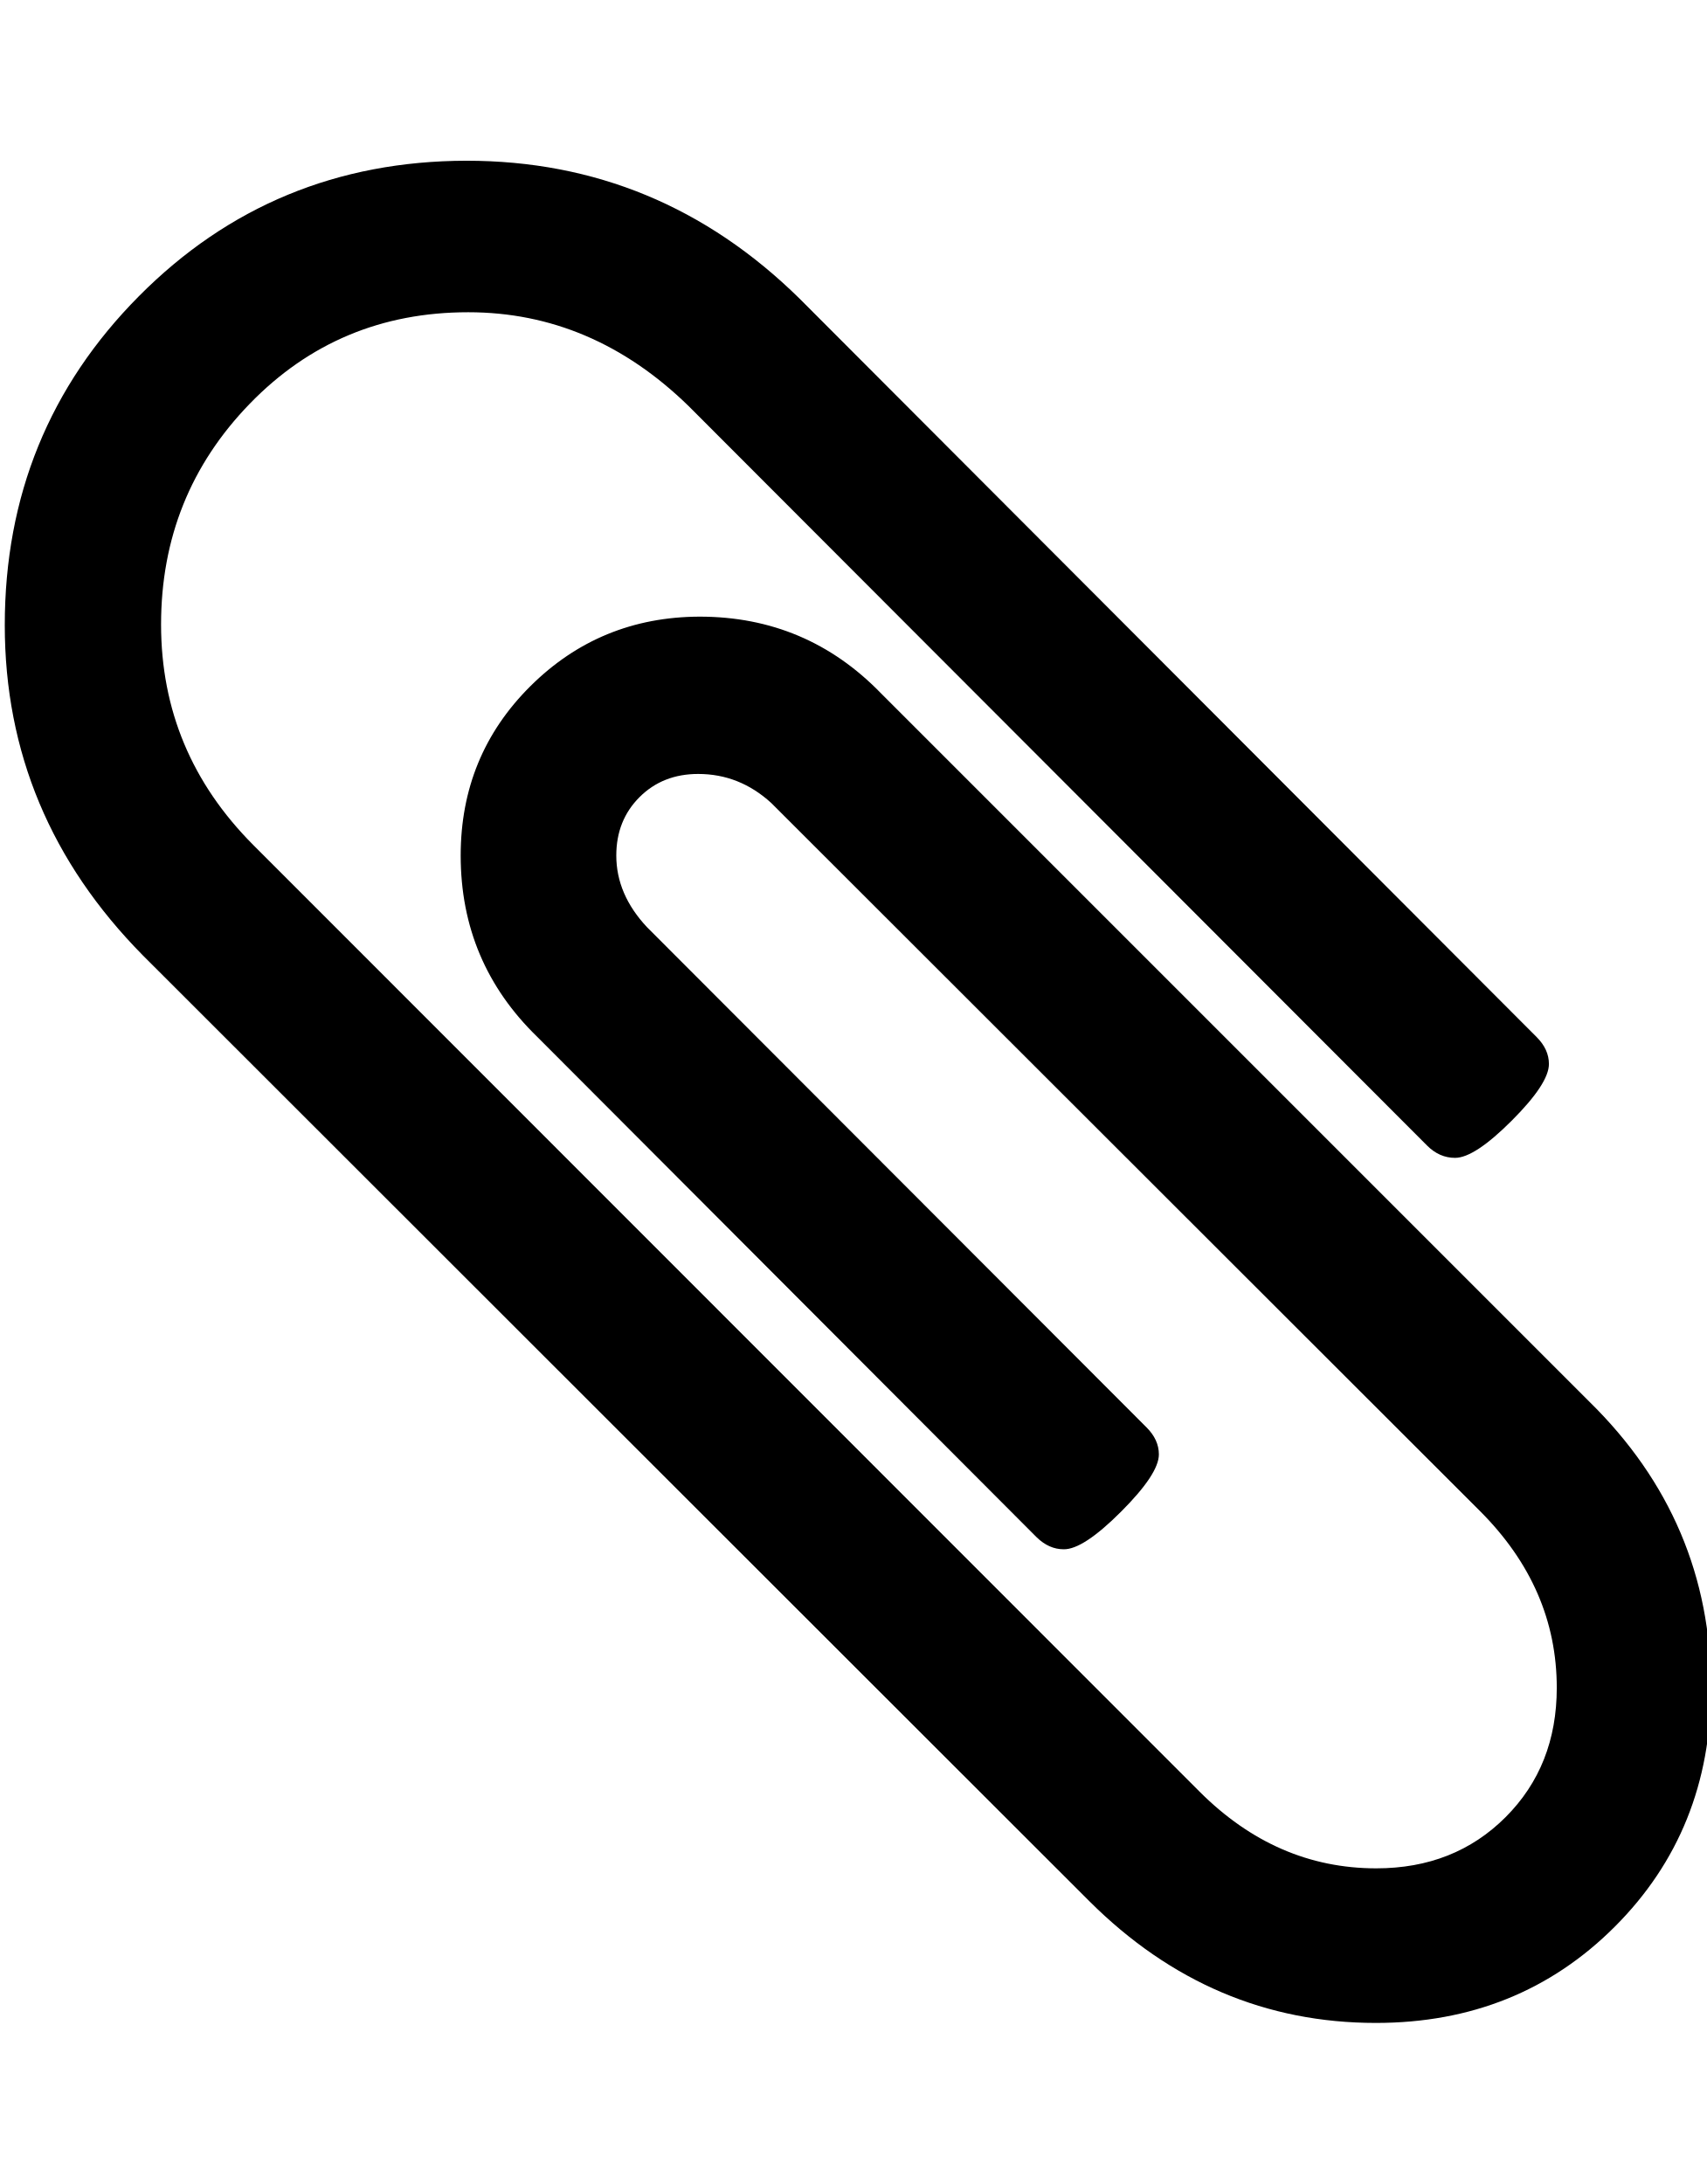
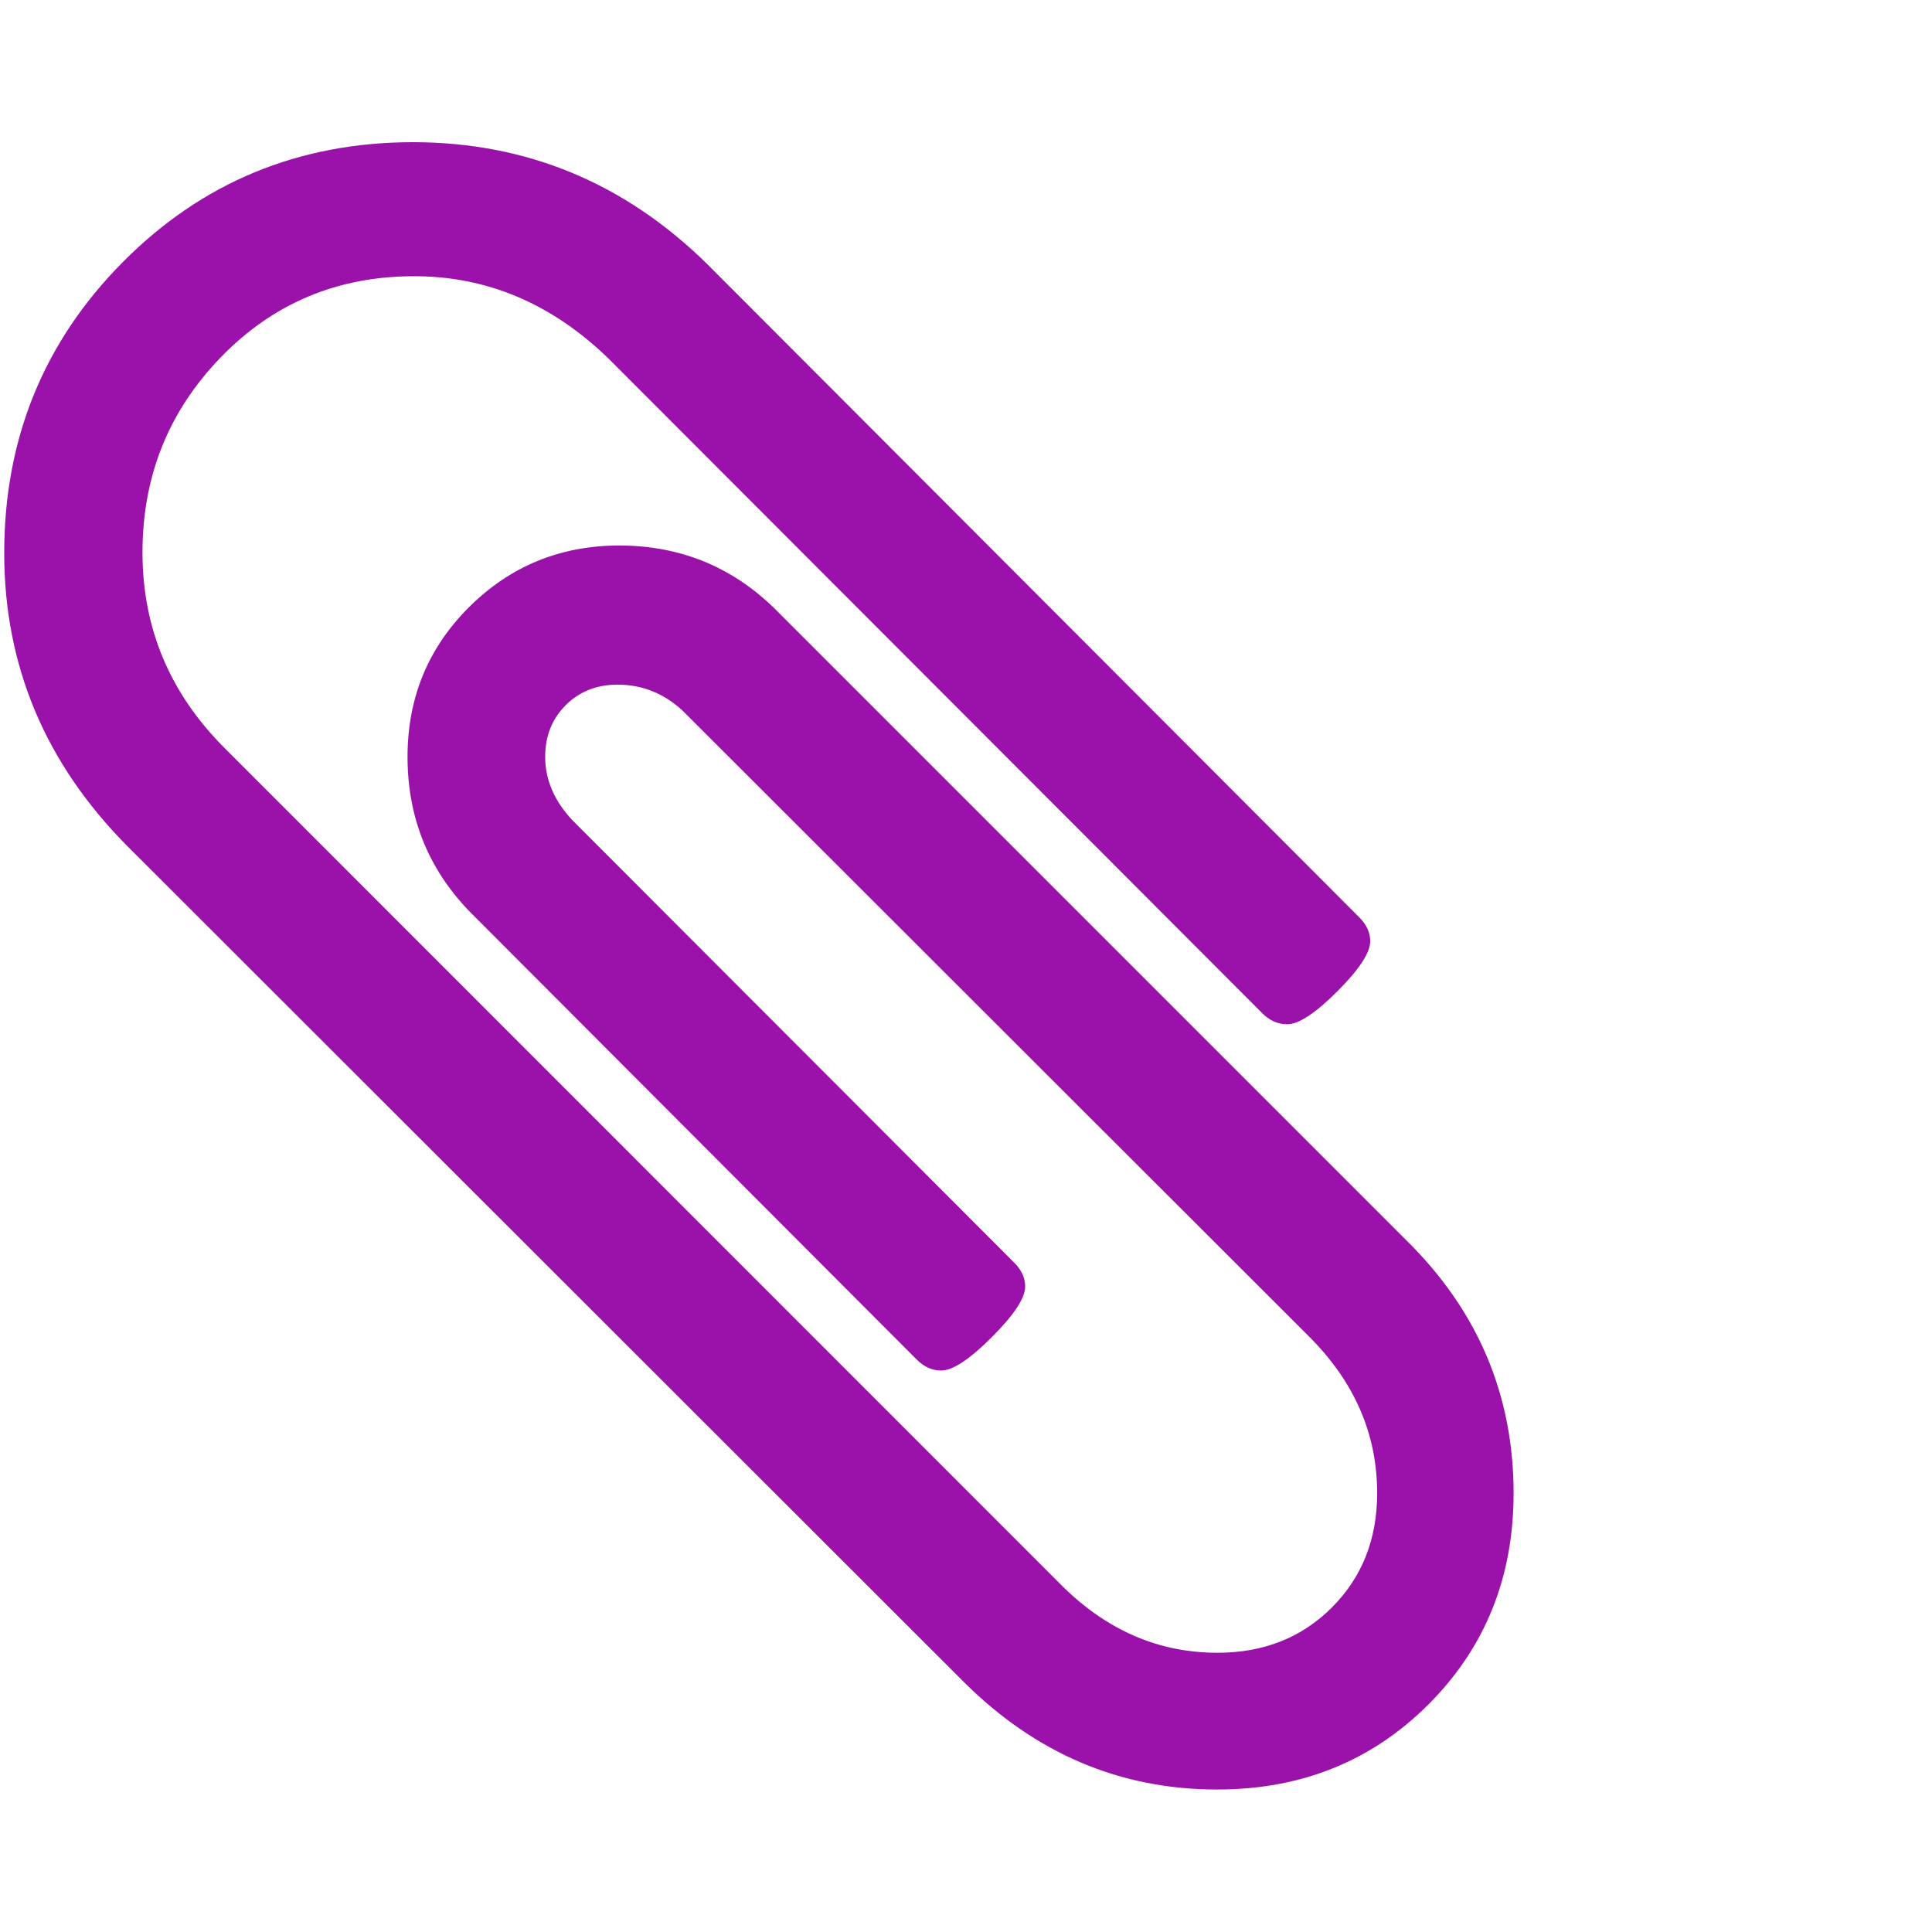
- <svg xmlns="http://www.w3.org/2000/svg" id="clip" width="50" height="64">
+ <svg xmlns="http://www.w3.org/2000/svg" id="clip" fill="#9b12ab" width="16" height="16" viewBox="0 0 64 64">
  <path d="M50.14 49.46q0 4.18-2.82 7t-7 2.82q-4.82 0-8.4-3.57L4.19 28Q.14 23.9.14 18.32q0-5.68 3.93-9.64t9.6-3.97q5.65 0 9.76 4.04l21.6 21.64q.36.36.36.79 0 .57-1.09 1.66t-1.66 1.09q-.46 0-.82-.36L20.18 11.9q-2.82-2.75-6.46-2.75-3.8 0-6.4 2.68t-2.6 6.47q0 3.75 2.7 6.46L35.15 52.5q2.25 2.25 5.18 2.25 2.29 0 3.79-1.5t1.5-3.79q0-2.93-2.25-5.18L22.6 23.53q-.93-.85-2.14-.85-1.04 0-1.72.68t-.68 1.71q0 1.14.9 2.1L33.6 41.83q.36.36.36.79 0 .57-1.11 1.68t-1.68 1.1q-.43 0-.79-.35L15.75 30.39q-2.25-2.18-2.25-5.32 0-2.93 2.04-4.96t4.96-2.04q3.14 0 5.32 2.25l20.75 20.75q3.57 3.5 3.57 8.4z" />
</svg>
